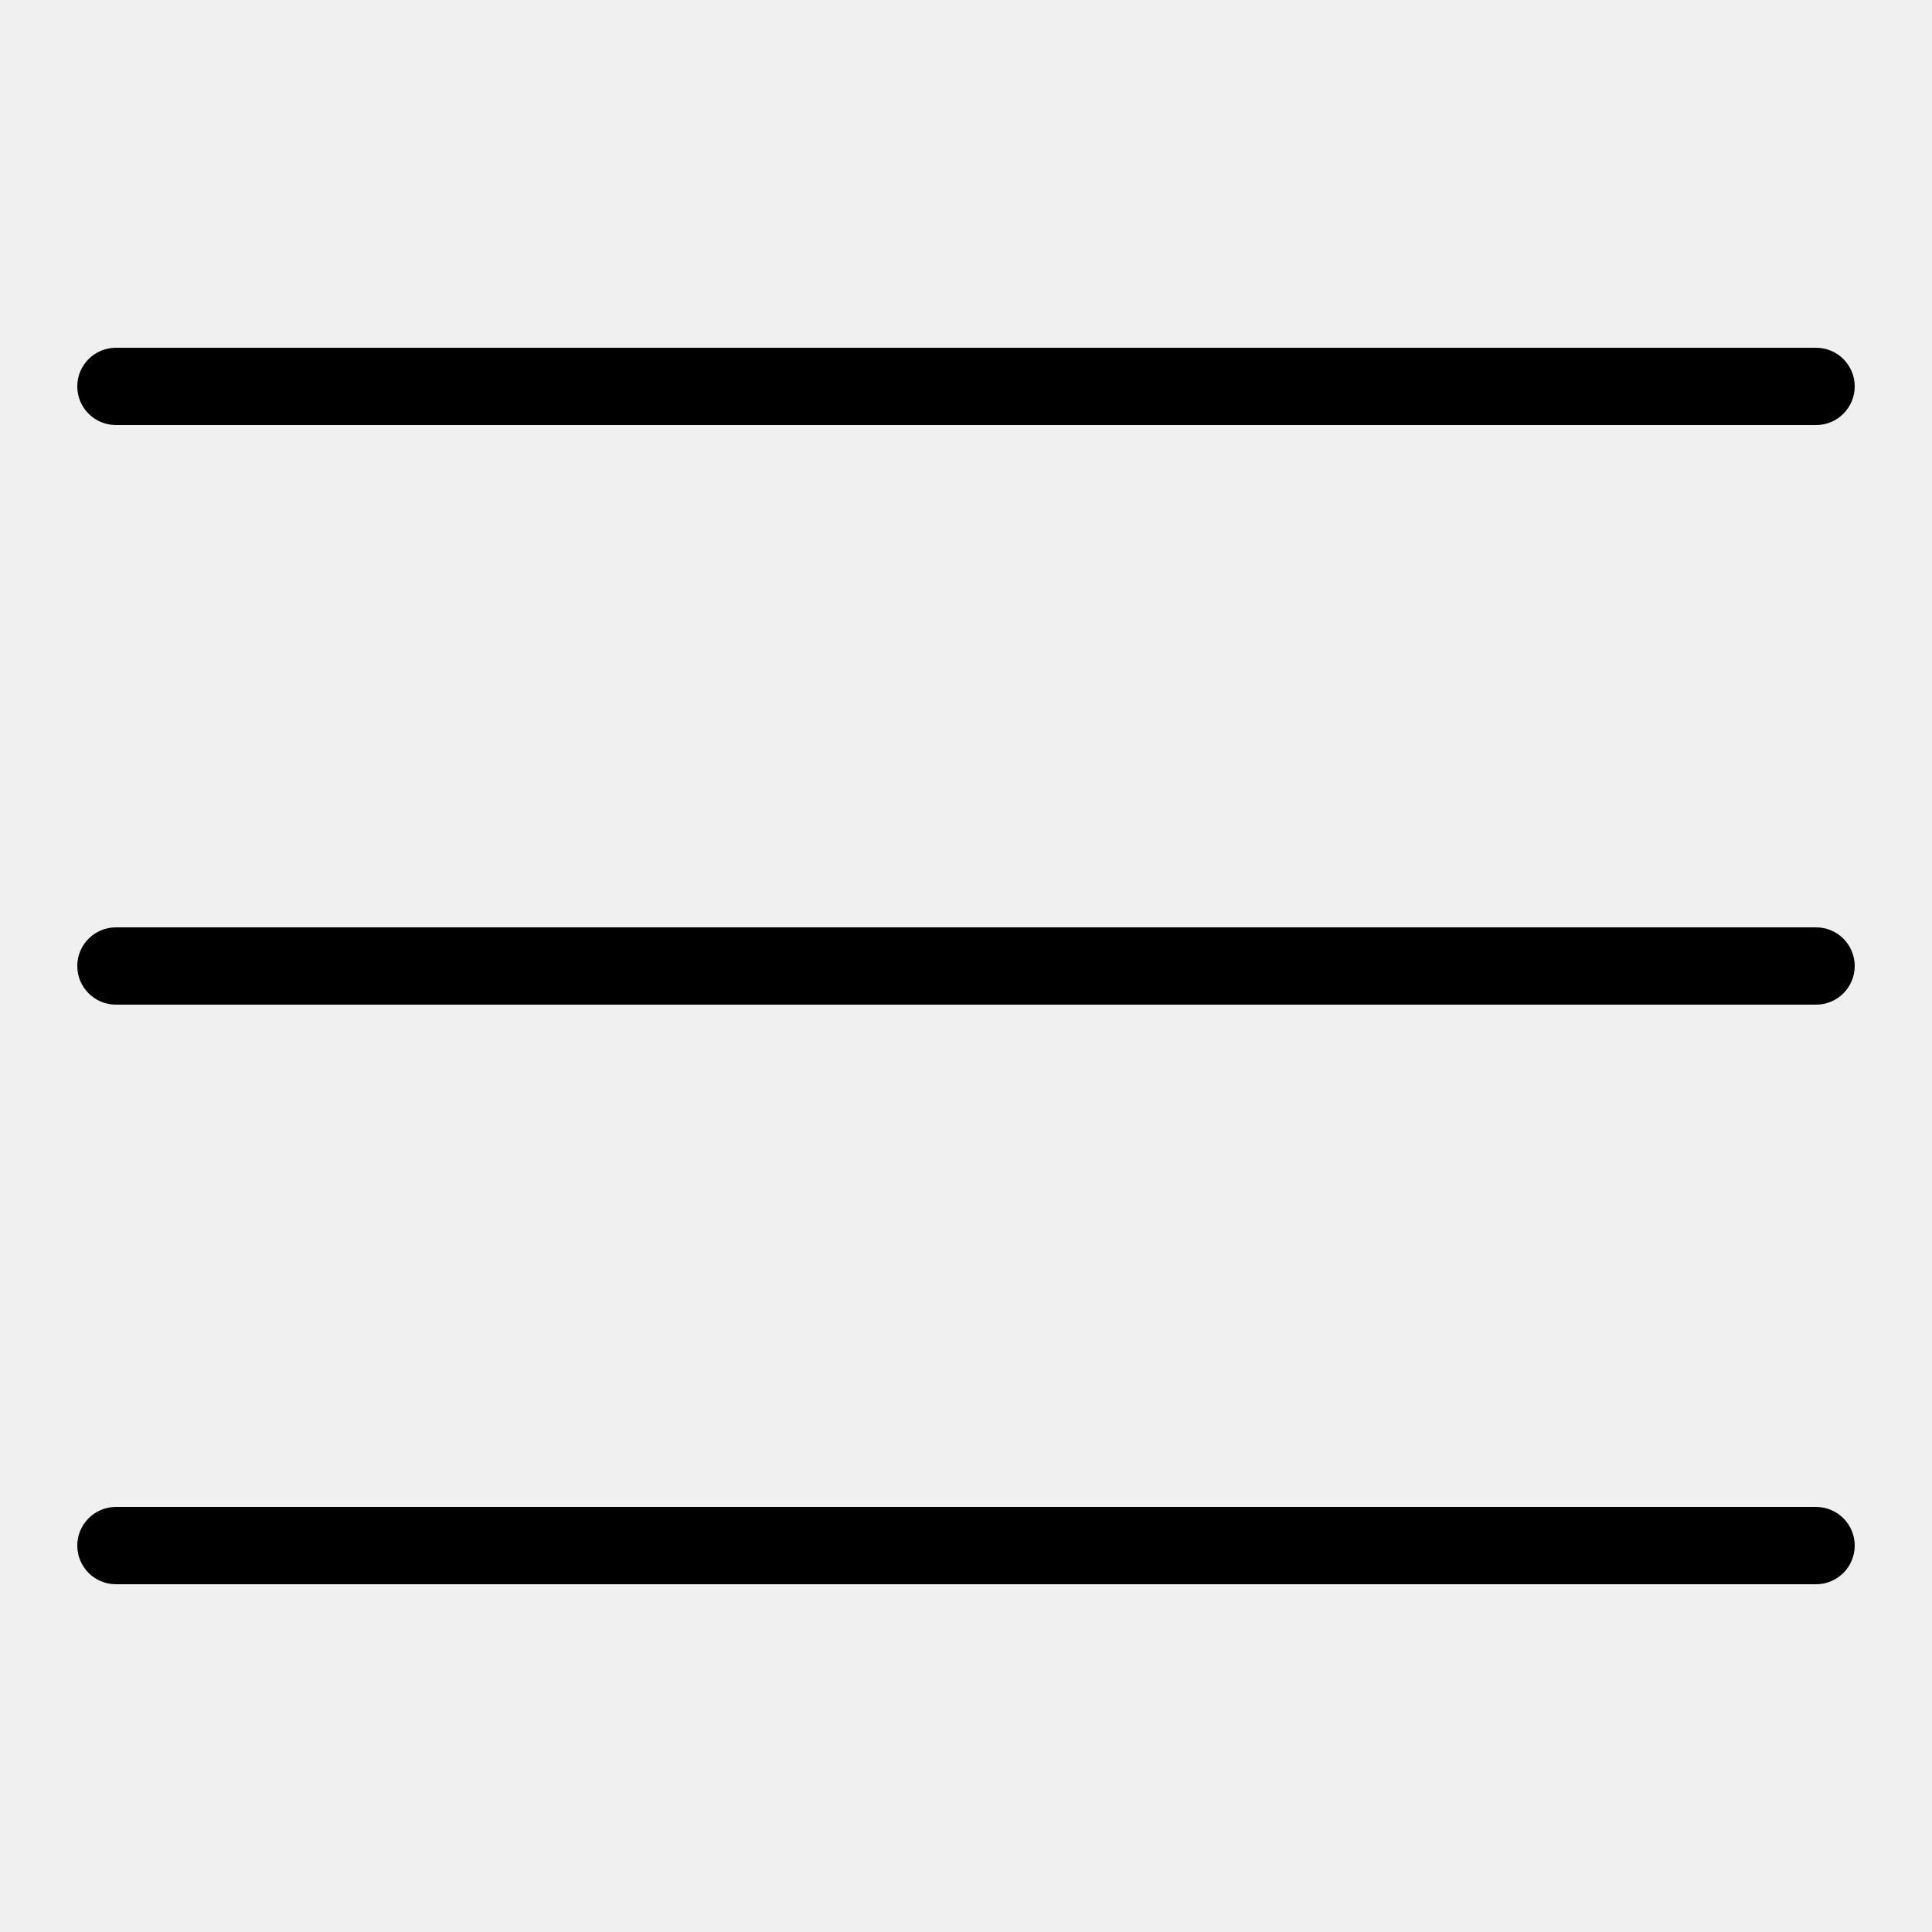
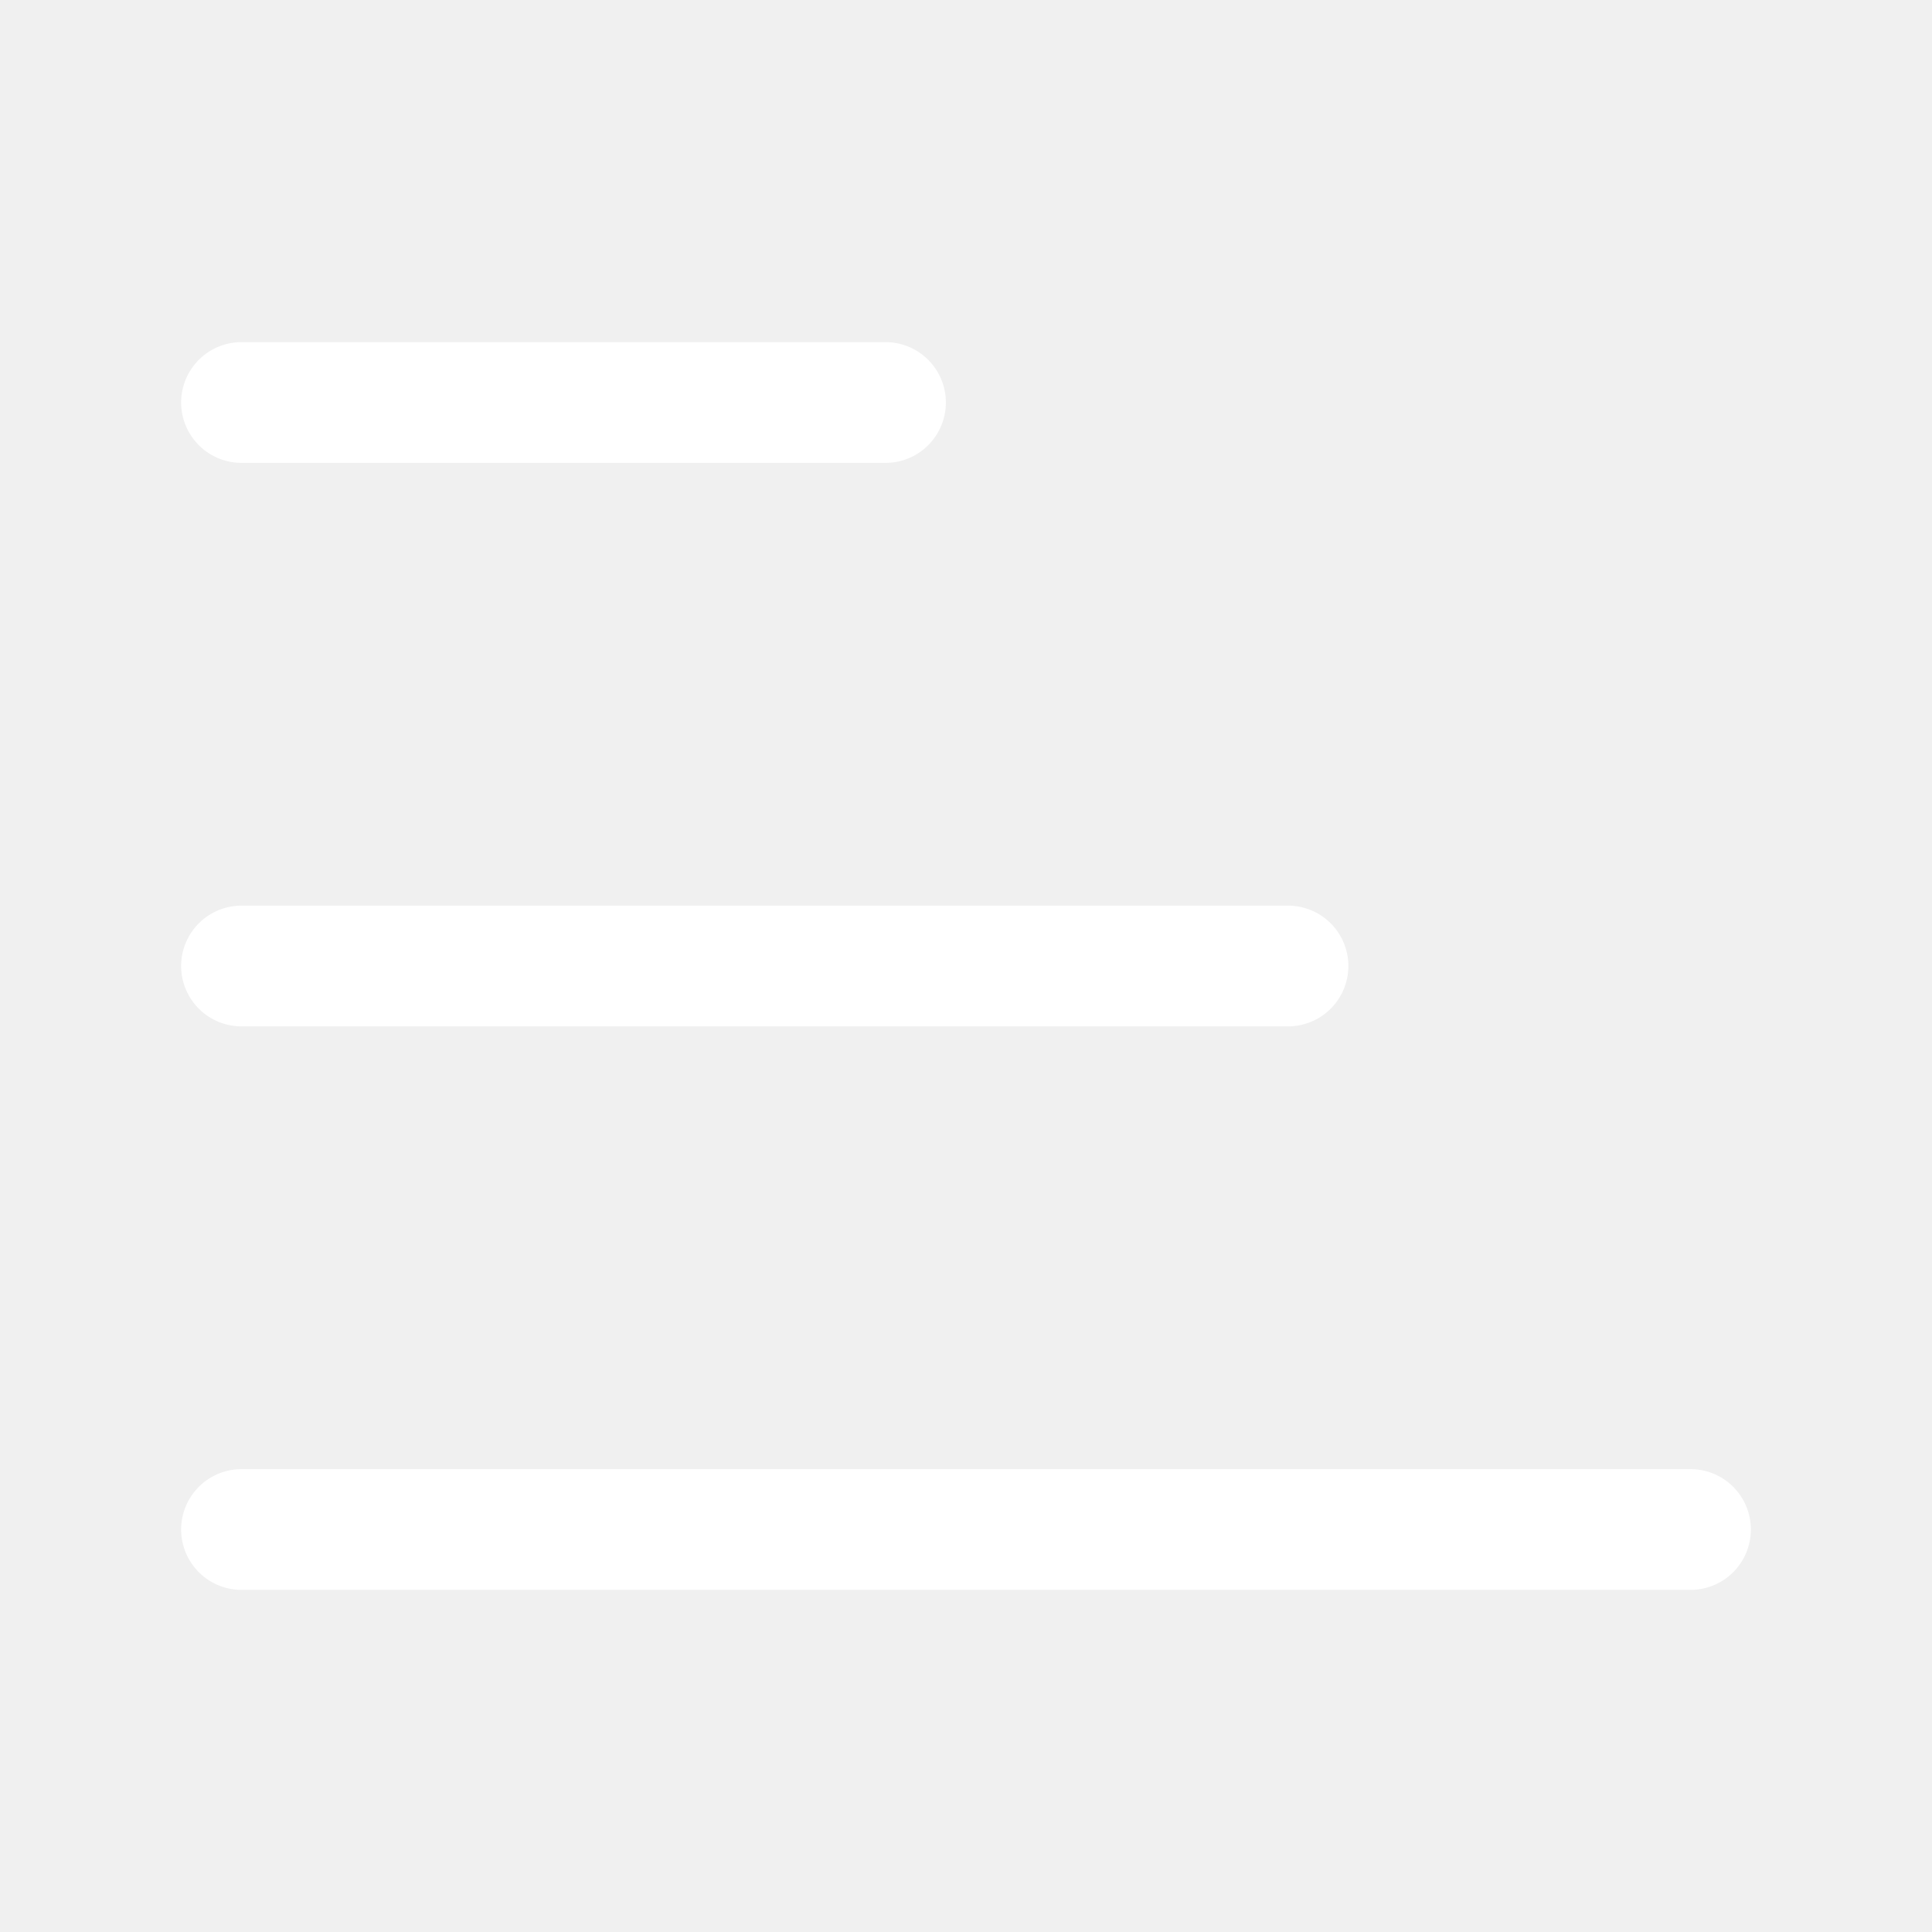
- <svg xmlns="http://www.w3.org/2000/svg" viewBox="0 0 50 50" width="30px" height="30px">
-   <path d="M 3 9 A 1 1 0 1 0 3 11 L 47 11 A 1 1 0 1 0 47 9 L 3 9 z M 3 24 A 1 1 0 1 0 3 26 L 47 26 A 1 1 0 1 0 47 24 L 3 24 z M 3 39 A 1 1 0 1 0 3 41 L 47 41 A 1 1 0 1 0 47 39 L 3 39 z" />
+ <svg xmlns="http://www.w3.org/2000/svg" width="30px" height="30px" stroke-width="1.5" viewBox="0 0 24 24" fill="none" color="#fff">
+   <path d="M3 5H11" stroke="#fff" stroke-width="1.5" stroke-linecap="round" stroke-linejoin="round" />
+   <path d="M3 12H16" stroke="#fff" stroke-width="1.5" stroke-linecap="round" stroke-linejoin="round" />
+   <path d="M3 19H21" stroke="#fff" stroke-width="1.5" stroke-linecap="round" stroke-linejoin="round" />
</svg>
